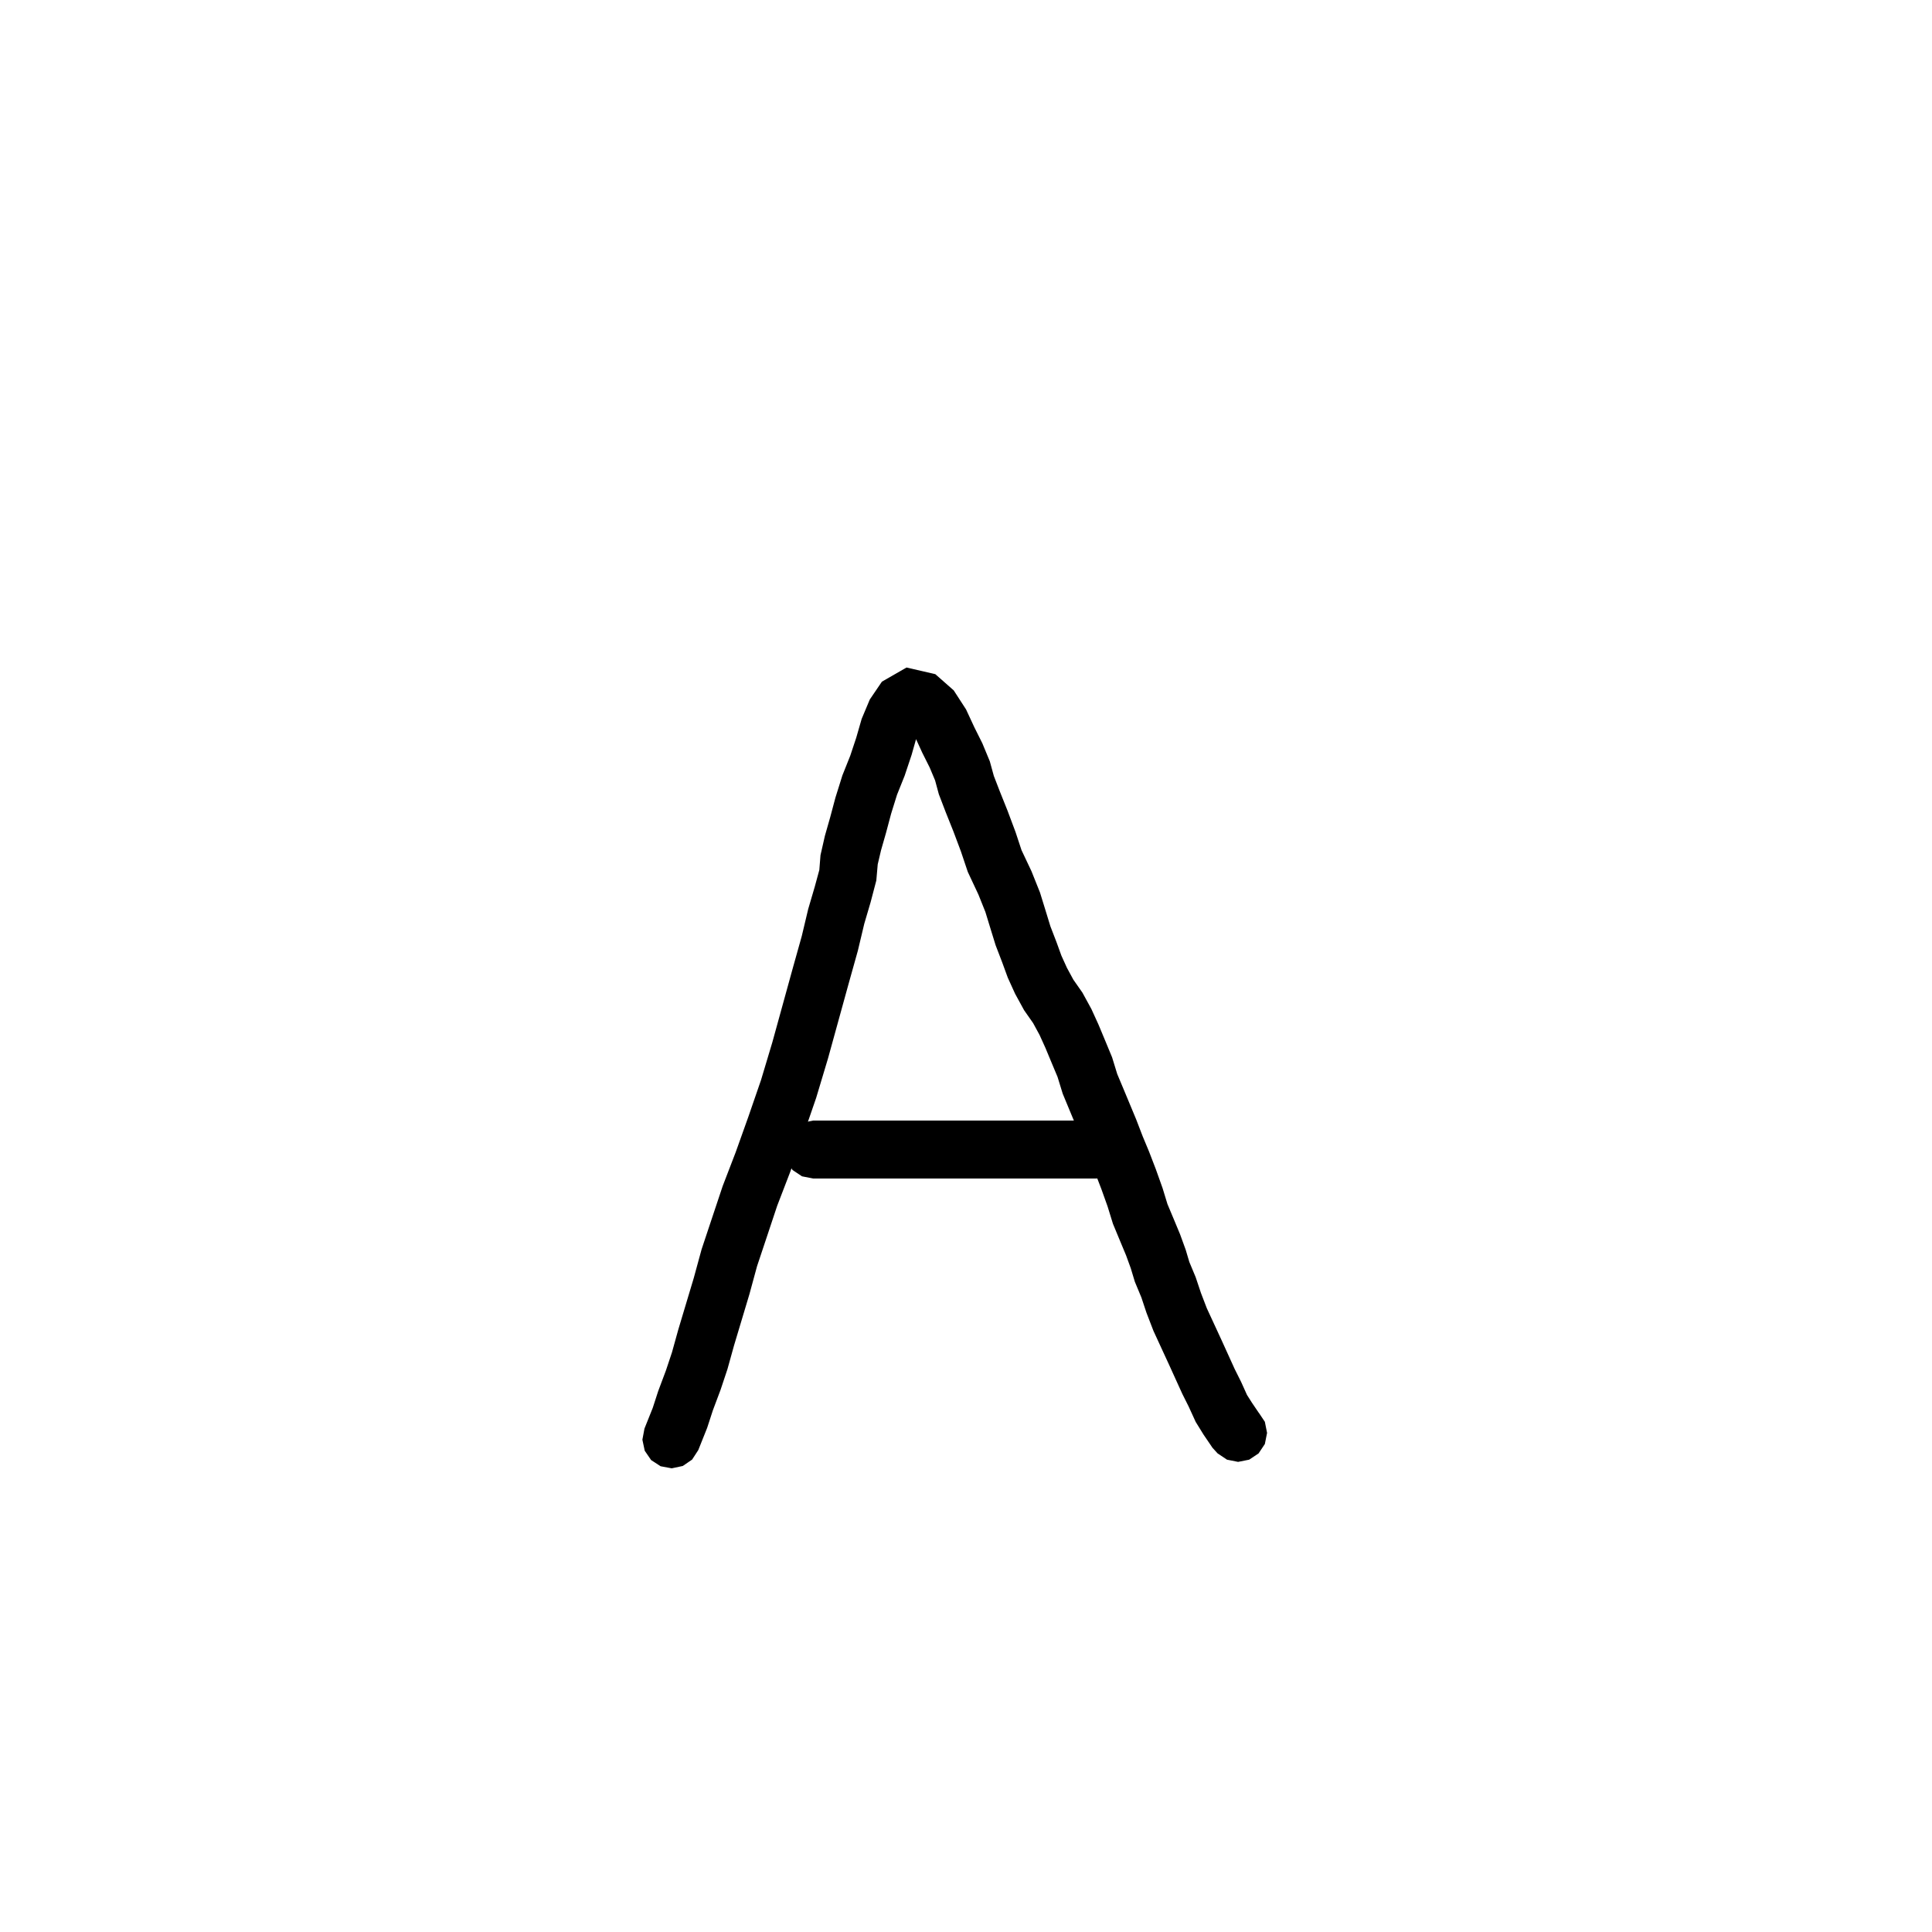
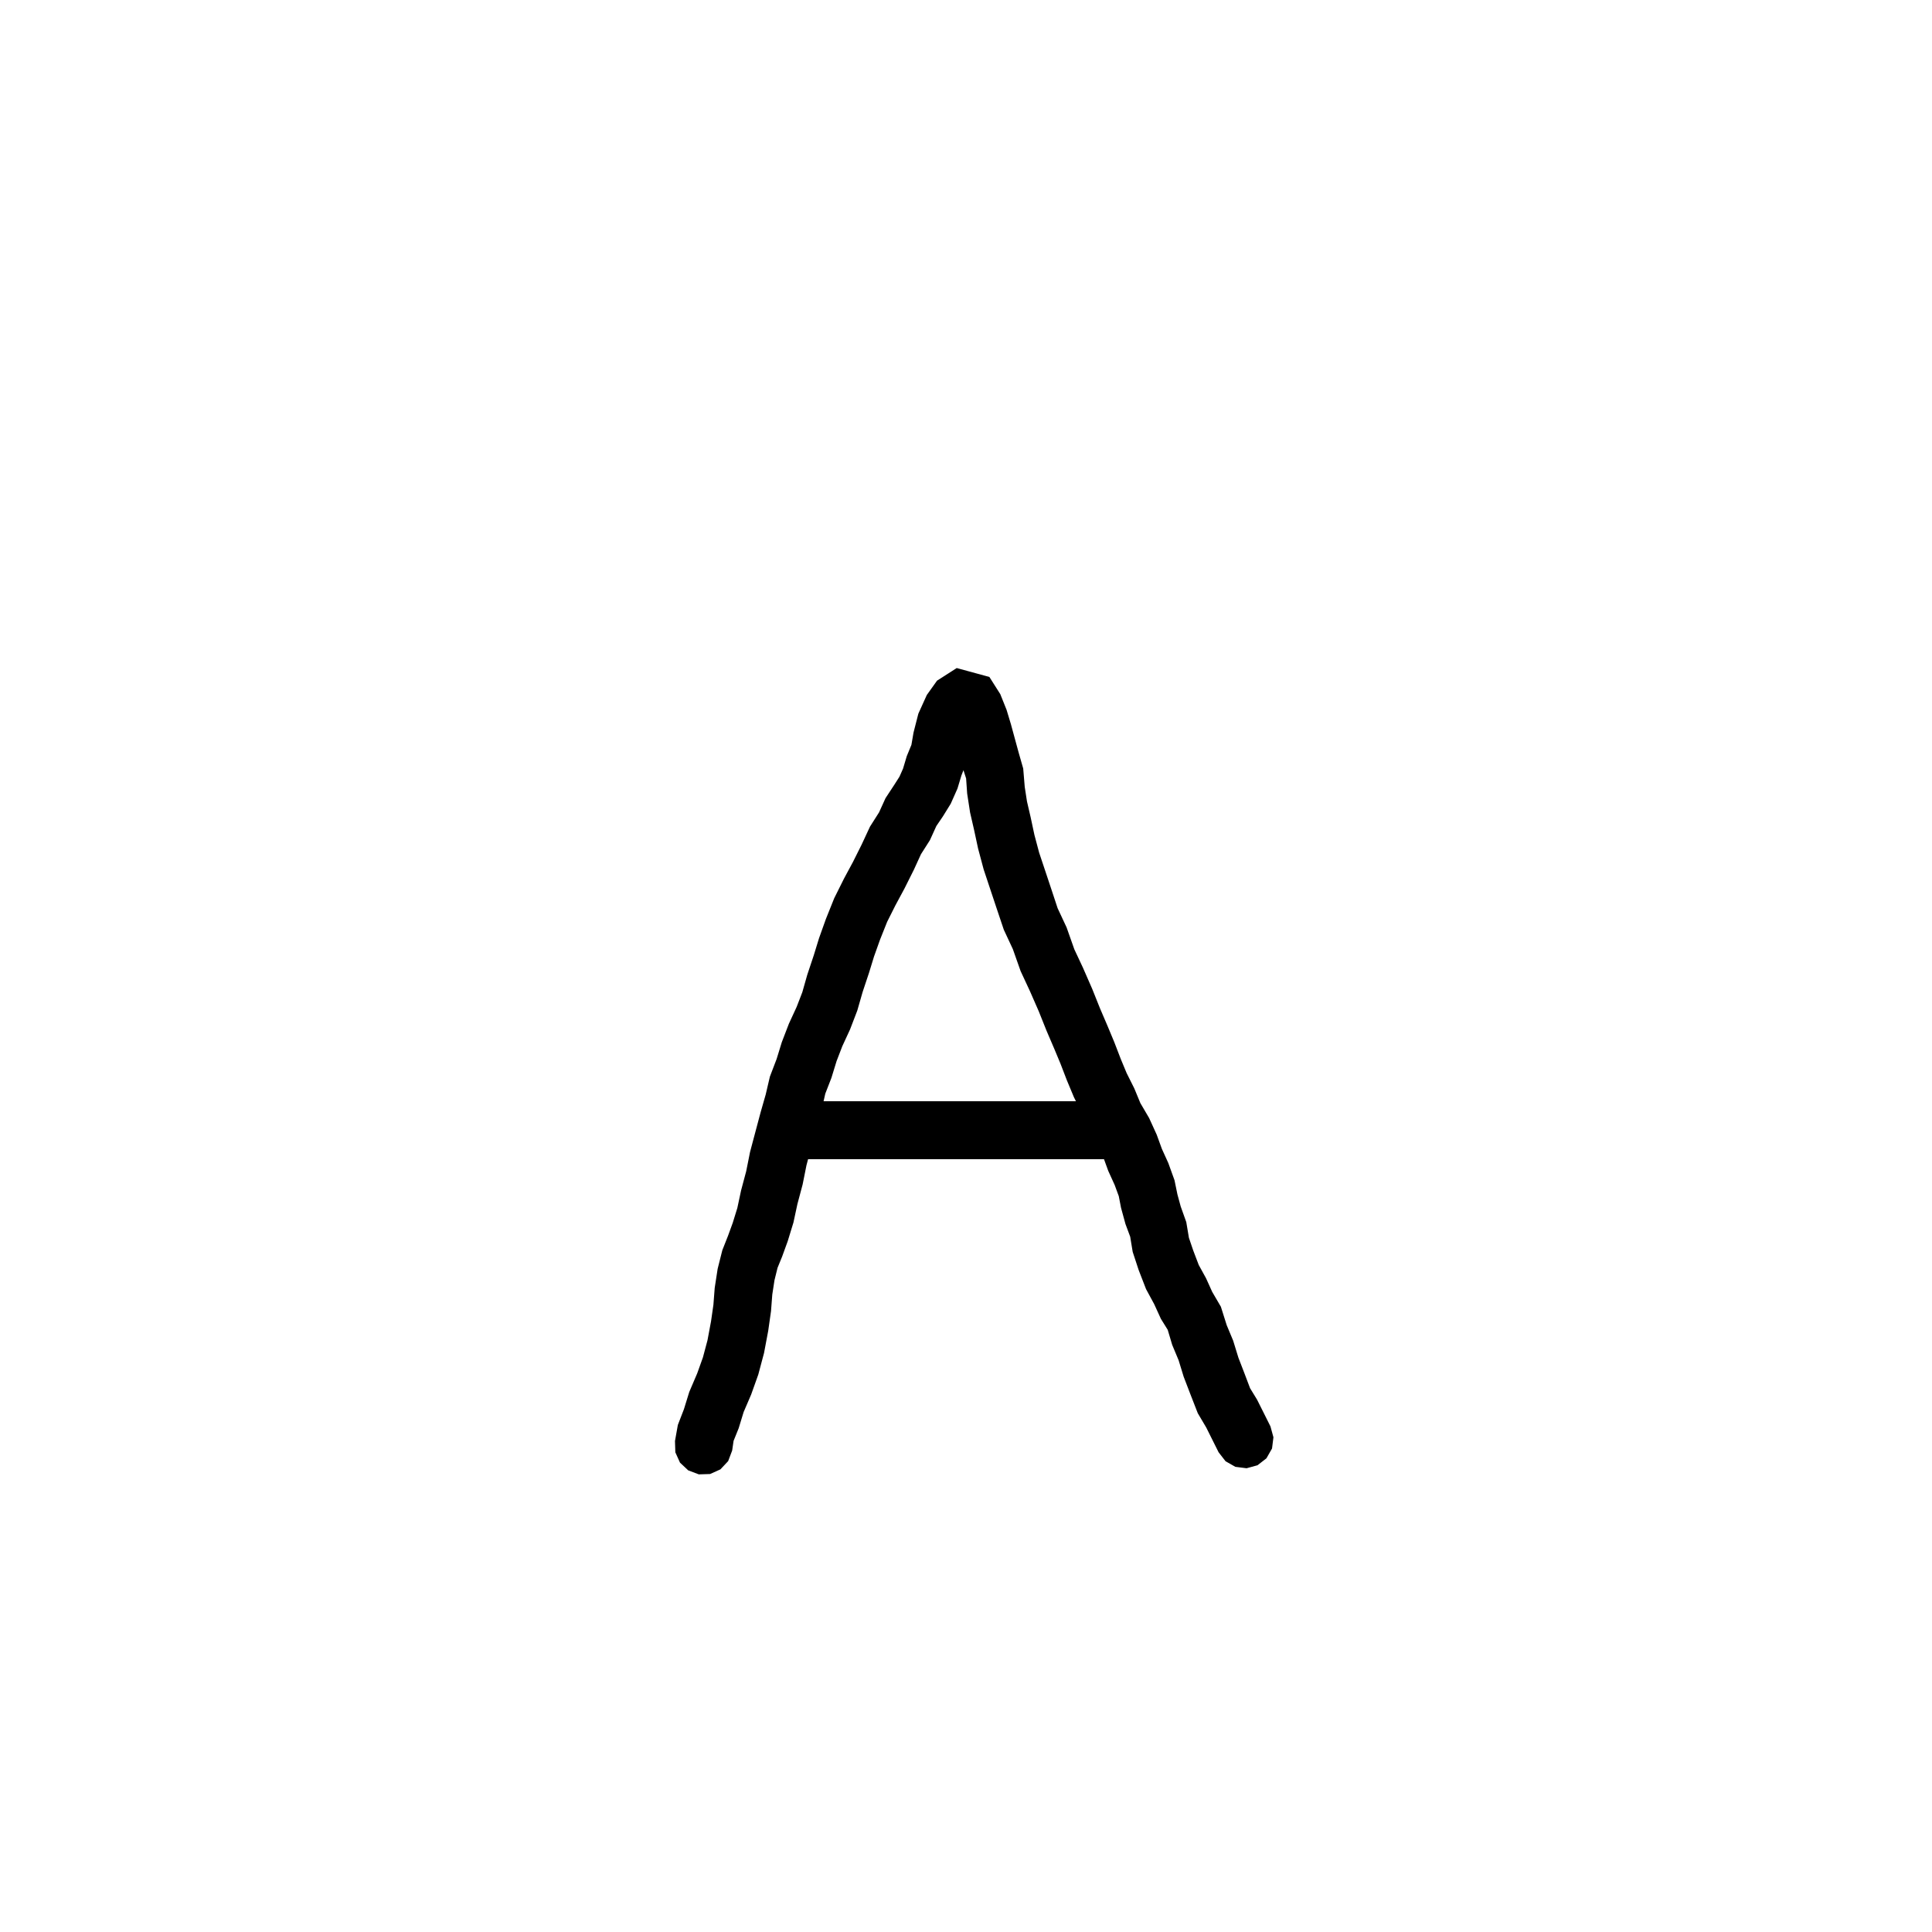
<svg xmlns="http://www.w3.org/2000/svg" viewBox="0 0 300 300" width="300" height="300">
-   <path d="M 108.428 225.171 L 109.808 221.716 L 110.694 218.995 L 111.891 215.805 L 112.957 212.605 L 113.973 208.951 L 115.16 204.993 L 116.377 200.936 L 117.555 196.61 L 119.119 191.923 L 120.684 187.224 L 122.67 182.063 L 124.696 176.39 L 126.733 170.479 L 128.574 164.346 L 130.188 158.497 L 131.786 152.704 L 133.204 147.636 L 134.202 143.445 L 135.182 140.118 L 136.075 136.719 L 136.293 134.211 L 136.806 132.029 L 137.588 129.297 L 138.372 126.355 L 139.291 123.405 L 140.475 120.449 L 141.548 117.234 L 142.302 114.572 L 143.036 112.788 L 143.557 111.952 L 142.134 112.548 L 140.465 112.316 L 141.208 112.999 L 142.093 114.443 L 143.193 116.847 L 144.359 119.175 L 145.2 121.178 L 145.781 123.323 L 146.862 126.145 L 148.053 129.124 L 149.209 132.205 L 150.281 135.394 L 151.927 138.904 L 153.012 141.614 L 153.749 144.023 L 154.598 146.772 L 155.637 149.48 L 156.485 151.804 L 157.625 154.312 L 159.024 156.869 L 160.424 158.869 L 161.425 160.712 L 162.323 162.694 L 163.296 165.031 L 164.216 167.224 L 165.016 169.824 L 166.096 172.431 L 167.096 174.831 L 168.072 177.171 L 169.072 179.771 L 170.072 182.171 L 171.03 184.663 L 171.981 187.323 L 172.816 190.024 L 173.896 192.631 L 174.859 194.94 L 175.581 196.923 L 176.221 199.038 L 177.237 201.48 L 178.016 203.824 L 179.106 206.653 L 180.364 209.386 L 181.559 211.975 L 182.553 214.162 L 183.587 216.435 L 184.587 218.435 L 185.668 220.796 L 186.884 222.763 L 188.277 224.813 L 189.068 225.682 L 190.528 226.657 L 192.25 227 L 193.972 226.657 L 195.432 225.682 L 196.407 224.222 L 196.75 222.5 L 196.407 220.778 L 195.432 219.318 L 195.556 219.52 L 194.416 217.837 L 193.632 216.604 L 192.713 214.565 L 191.713 212.565 L 190.747 210.438 L 189.741 208.225 L 188.536 205.614 L 187.394 203.147 L 186.484 200.776 L 185.663 198.32 L 184.679 195.962 L 184.119 194.077 L 183.241 191.66 L 182.204 189.169 L 181.284 186.976 L 180.519 184.477 L 179.47 181.537 L 178.428 178.829 L 177.428 176.429 L 176.428 173.829 L 175.404 171.369 L 174.404 168.969 L 173.484 166.776 L 172.684 164.176 L 171.604 161.569 L 170.577 159.106 L 169.475 156.688 L 168.076 154.131 L 166.676 152.131 L 165.675 150.288 L 164.815 148.396 L 164.063 146.32 L 163.102 143.828 L 162.351 141.377 L 161.488 138.586 L 160.173 135.296 L 158.619 132.006 L 157.691 129.195 L 156.447 125.876 L 155.238 122.855 L 154.319 120.477 L 153.7 118.222 L 152.541 115.425 L 151.307 112.953 L 150.007 110.157 L 148.092 107.201 L 145.235 104.684 L 140.766 103.652 L 136.943 105.848 L 135.064 108.612 L 133.798 111.628 L 132.952 114.566 L 132.025 117.351 L 130.809 120.395 L 129.728 123.845 L 128.912 126.903 L 128.094 129.771 L 127.407 132.789 L 127.225 135.081 L 126.518 137.682 L 125.498 141.155 L 124.496 145.364 L 123.114 150.296 L 121.512 156.103 L 119.926 161.854 L 118.167 167.721 L 116.204 173.41 L 114.23 178.937 L 112.216 184.176 L 110.581 189.077 L 108.945 193.99 L 107.723 198.464 L 106.54 202.407 L 105.327 206.449 L 104.343 209.995 L 103.409 212.795 L 102.206 216.005 L 101.358 218.618 L 100.072 221.829 L 99.75 223.555 L 100.114 225.273 L 101.107 226.721 L 102.579 227.678 L 104.305 228 L 106.023 227.636 L 107.471 226.643 Z" fill="black" fill-rule="nonzero" />
-   <path d="M 126.25 183 L 129.25 183 L 132.05 183 L 134.65 183 L 137.25 183 L 140.05 183 L 142.85 183 L 146.25 183 L 149.85 183 L 153.45 183 L 156.85 183 L 160.05 183 L 162.65 183 L 165.05 183 L 167.05 183 L 168.917 183 L 170.25 183 L 171.972 182.657 L 173.432 181.682 L 174.407 180.222 L 174.75 178.5 L 174.407 176.778 L 173.432 175.318 L 171.972 174.343 L 170.25 174 L 168.917 174 L 167.05 174 L 165.05 174 L 162.65 174 L 160.05 174 L 156.85 174 L 153.45 174 L 149.85 174 L 146.25 174 L 142.85 174 L 140.05 174 L 137.25 174 L 134.65 174 L 132.05 174 L 129.25 174 L 126.25 174 L 124.528 174.343 L 123.068 175.318 L 122.093 176.778 L 121.75 178.5 L 122.093 180.222 L 123.068 181.682 L 124.528 182.657 Z" fill="black" fill-rule="nonzero" />
+   <path d="M 113.689 225.24 L 113.91 223.736 L 114.701 221.776 L 115.47 219.263 L 116.638 216.545 L 117.748 213.434 L 118.639 210.091 L 119.289 206.64 L 119.722 203.597 L 119.92 201.016 L 120.263 198.783 L 120.738 196.864 L 121.455 195.102 L 122.319 192.723 L 123.206 189.829 L 123.824 186.956 L 124.632 183.923 L 125.232 180.923 L 125.998 178.059 L 126.788 175.097 L 127.606 172.229 L 128.151 169.823 L 129.102 167.372 L 129.902 164.772 L 130.794 162.453 L 131.994 159.853 L 133.119 156.923 L 133.948 154.034 L 134.934 151.077 L 135.719 148.523 L 136.657 145.896 L 137.756 143.141 L 139.045 140.571 L 140.445 137.971 L 141.905 135.052 L 143.007 132.643 L 144.401 130.455 L 145.393 128.269 L 146.428 126.745 L 147.627 124.805 L 148.673 122.456 L 149.297 120.387 L 150.177 118.136 L 150.647 115.656 L 151.1 113.778 L 151.784 112.285 L 152.195 111.71 L 150.741 112.466 L 147.268 111.482 L 147.178 111.616 L 147.803 113.187 L 148.323 114.936 L 148.909 117.084 L 149.523 119.336 L 150.017 120.871 L 150.18 123.216 L 150.631 126.15 L 151.257 128.876 L 151.876 131.756 L 152.74 134.993 L 153.781 138.123 L 154.781 141.123 L 155.872 144.371 L 157.281 147.394 L 158.481 150.794 L 159.949 153.952 L 161.3 157.04 L 162.492 160.021 L 163.706 162.853 L 164.672 165.171 L 165.672 167.771 L 166.759 170.375 L 167.959 172.775 L 169.025 175.312 L 170.46 177.782 L 171.285 179.604 L 172.085 181.804 L 173.085 184.004 L 173.723 185.736 L 174.072 187.542 L 174.762 190.064 L 175.496 192.036 L 175.884 194.391 L 176.816 197.224 L 177.959 200.175 L 179.225 202.512 L 180.264 204.788 L 181.323 206.494 L 182.016 208.824 L 183.016 211.224 L 183.798 213.772 L 184.85 216.515 L 185.99 219.442 L 187.307 221.669 L 188.225 223.512 L 189.225 225.512 L 190.302 226.9 L 191.827 227.769 L 193.569 227.989 L 195.262 227.525 L 196.65 226.448 L 197.519 224.923 L 197.739 223.181 L 197.275 221.488 L 196.275 219.488 L 195.193 217.331 L 194.11 215.558 L 193.25 213.285 L 192.302 210.828 L 191.484 208.176 L 190.484 205.776 L 189.577 202.906 L 188.236 200.612 L 187.275 198.488 L 186.141 196.425 L 185.284 194.176 L 184.616 192.209 L 184.204 189.764 L 183.338 187.336 L 182.828 185.458 L 182.377 183.264 L 181.415 180.596 L 180.415 178.396 L 179.615 176.196 L 178.44 173.618 L 177.075 171.288 L 176.141 169.025 L 174.941 166.625 L 174.028 164.429 L 173.028 161.829 L 171.994 159.347 L 170.808 156.579 L 169.6 153.56 L 168.151 150.248 L 166.819 147.406 L 165.619 144.006 L 164.228 141.029 L 163.319 138.277 L 162.319 135.277 L 161.36 132.407 L 160.624 129.644 L 160.043 126.924 L 159.469 124.45 L 159.12 122.184 L 158.883 119.329 L 158.177 116.864 L 157.591 114.716 L 156.977 112.464 L 156.297 110.213 L 155.322 107.784 L 153.632 105.118 L 148.559 103.734 L 145.505 105.69 L 143.916 107.915 L 142.6 110.822 L 141.853 113.744 L 141.523 115.664 L 140.803 117.413 L 140.227 119.344 L 139.673 120.595 L 138.872 121.855 L 137.507 123.931 L 136.499 126.145 L 135.093 128.357 L 133.795 131.148 L 132.455 133.829 L 131.055 136.429 L 129.544 139.459 L 128.243 142.704 L 127.181 145.677 L 126.366 148.323 L 125.352 151.366 L 124.581 154.077 L 123.706 156.347 L 122.506 158.947 L 121.398 161.828 L 120.598 164.428 L 119.549 167.177 L 118.894 169.971 L 118.112 172.703 L 117.302 175.741 L 116.468 178.877 L 115.868 181.877 L 115.076 184.844 L 114.494 187.571 L 113.781 189.877 L 113.045 191.898 L 112.162 194.136 L 111.437 197.017 L 110.98 199.984 L 110.778 202.603 L 110.411 205.16 L 109.861 208.109 L 109.152 210.766 L 108.262 213.255 L 107.03 216.137 L 106.199 218.824 L 105.256 221.264 L 104.811 223.76 L 104.866 225.515 L 105.588 227.116 L 106.868 228.318 L 108.51 228.939 L 110.265 228.884 L 111.866 228.162 L 113.068 226.882 Z" fill="black" fill-rule="nonzero" />
+   <path d="M 122.25 180 L 130.25 180 L 135.05 180 L 139.85 180 L 143.45 180 L 146.45 180 L 149.65 180 L 152.65 180 L 155.85 180 L 159.05 180 L 162.05 180 L 164.65 180 L 167.25 180 L 169.65 180 L 171.917 180 L 174.25 180 L 175.972 179.657 L 177.432 178.682 L 178.407 177.222 L 178.75 175.5 L 178.407 173.778 L 177.432 172.318 L 175.972 171.343 L 174.25 171 L 171.917 171 L 169.65 171 L 167.25 171 L 164.65 171 L 162.05 171 L 159.05 171 L 155.85 171 L 152.65 171 L 149.65 171 L 146.45 171 L 143.45 171 L 139.85 171 L 135.05 171 L 130.25 171 L 122.25 171 L 120.528 171.343 L 119.068 172.318 L 118.093 173.778 L 117.75 175.5 L 118.093 177.222 L 119.068 178.682 L 120.528 179.657 Z" fill="black" fill-rule="nonzero" />
</svg>
